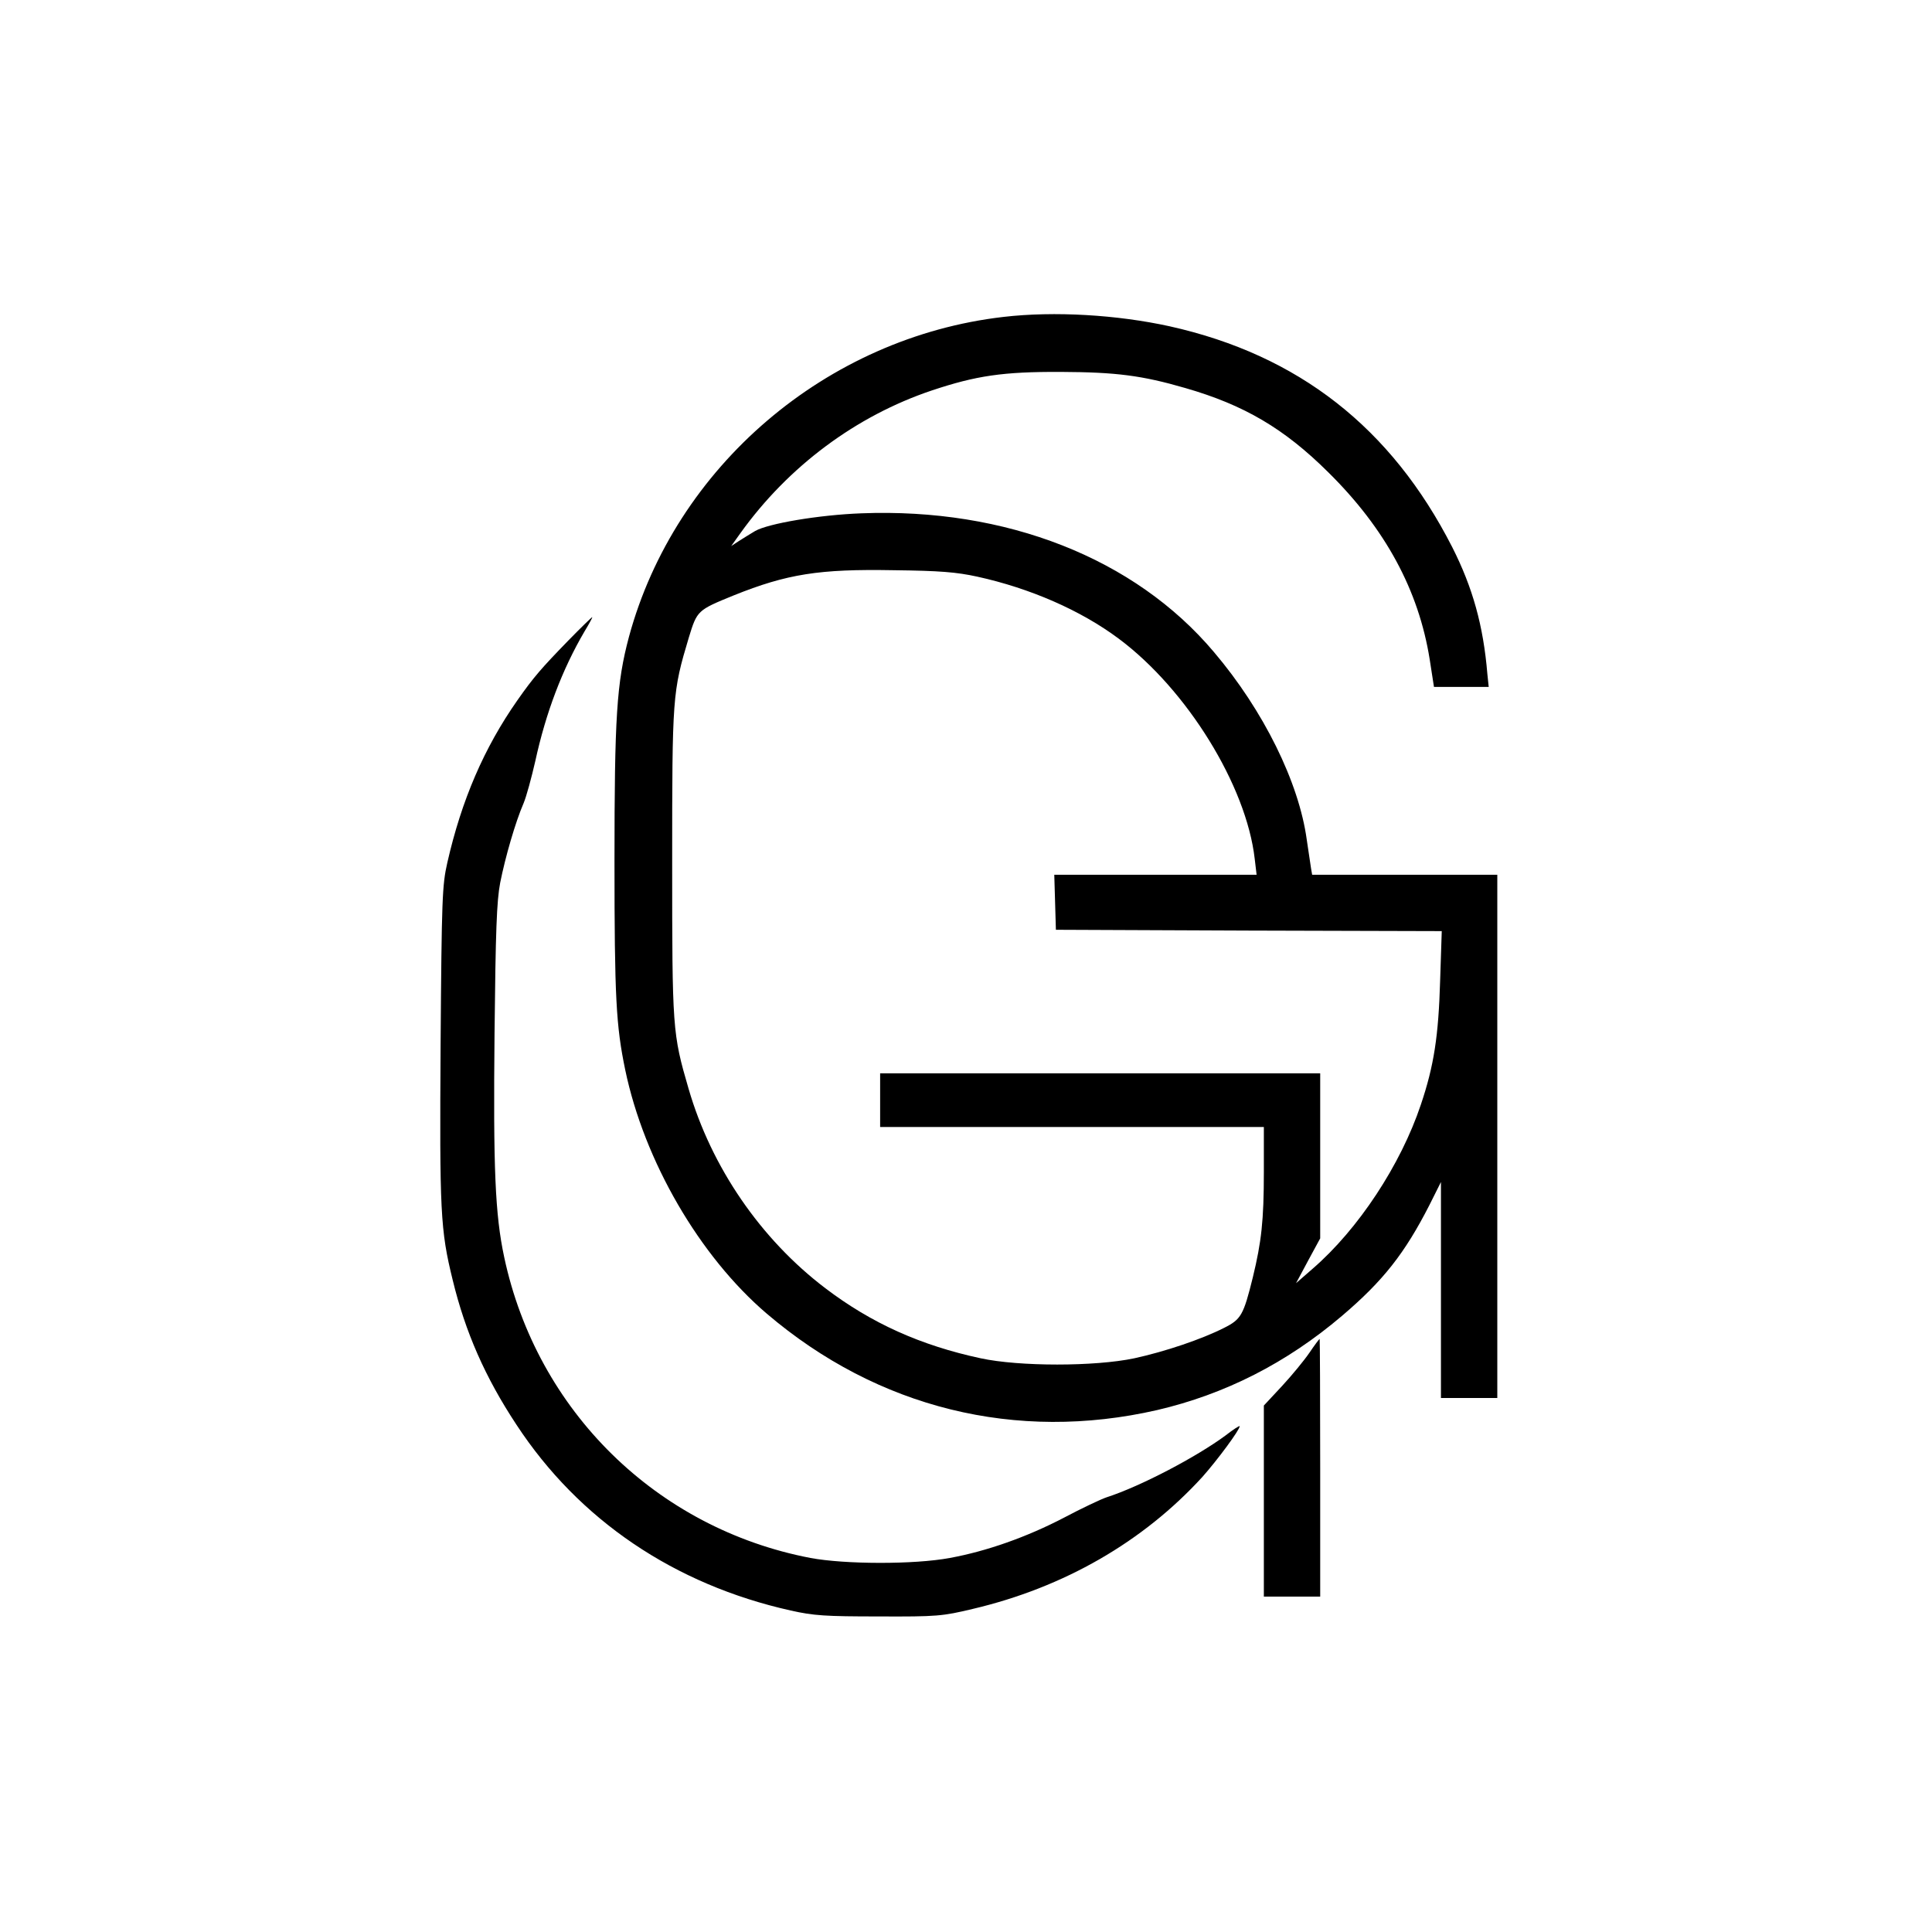
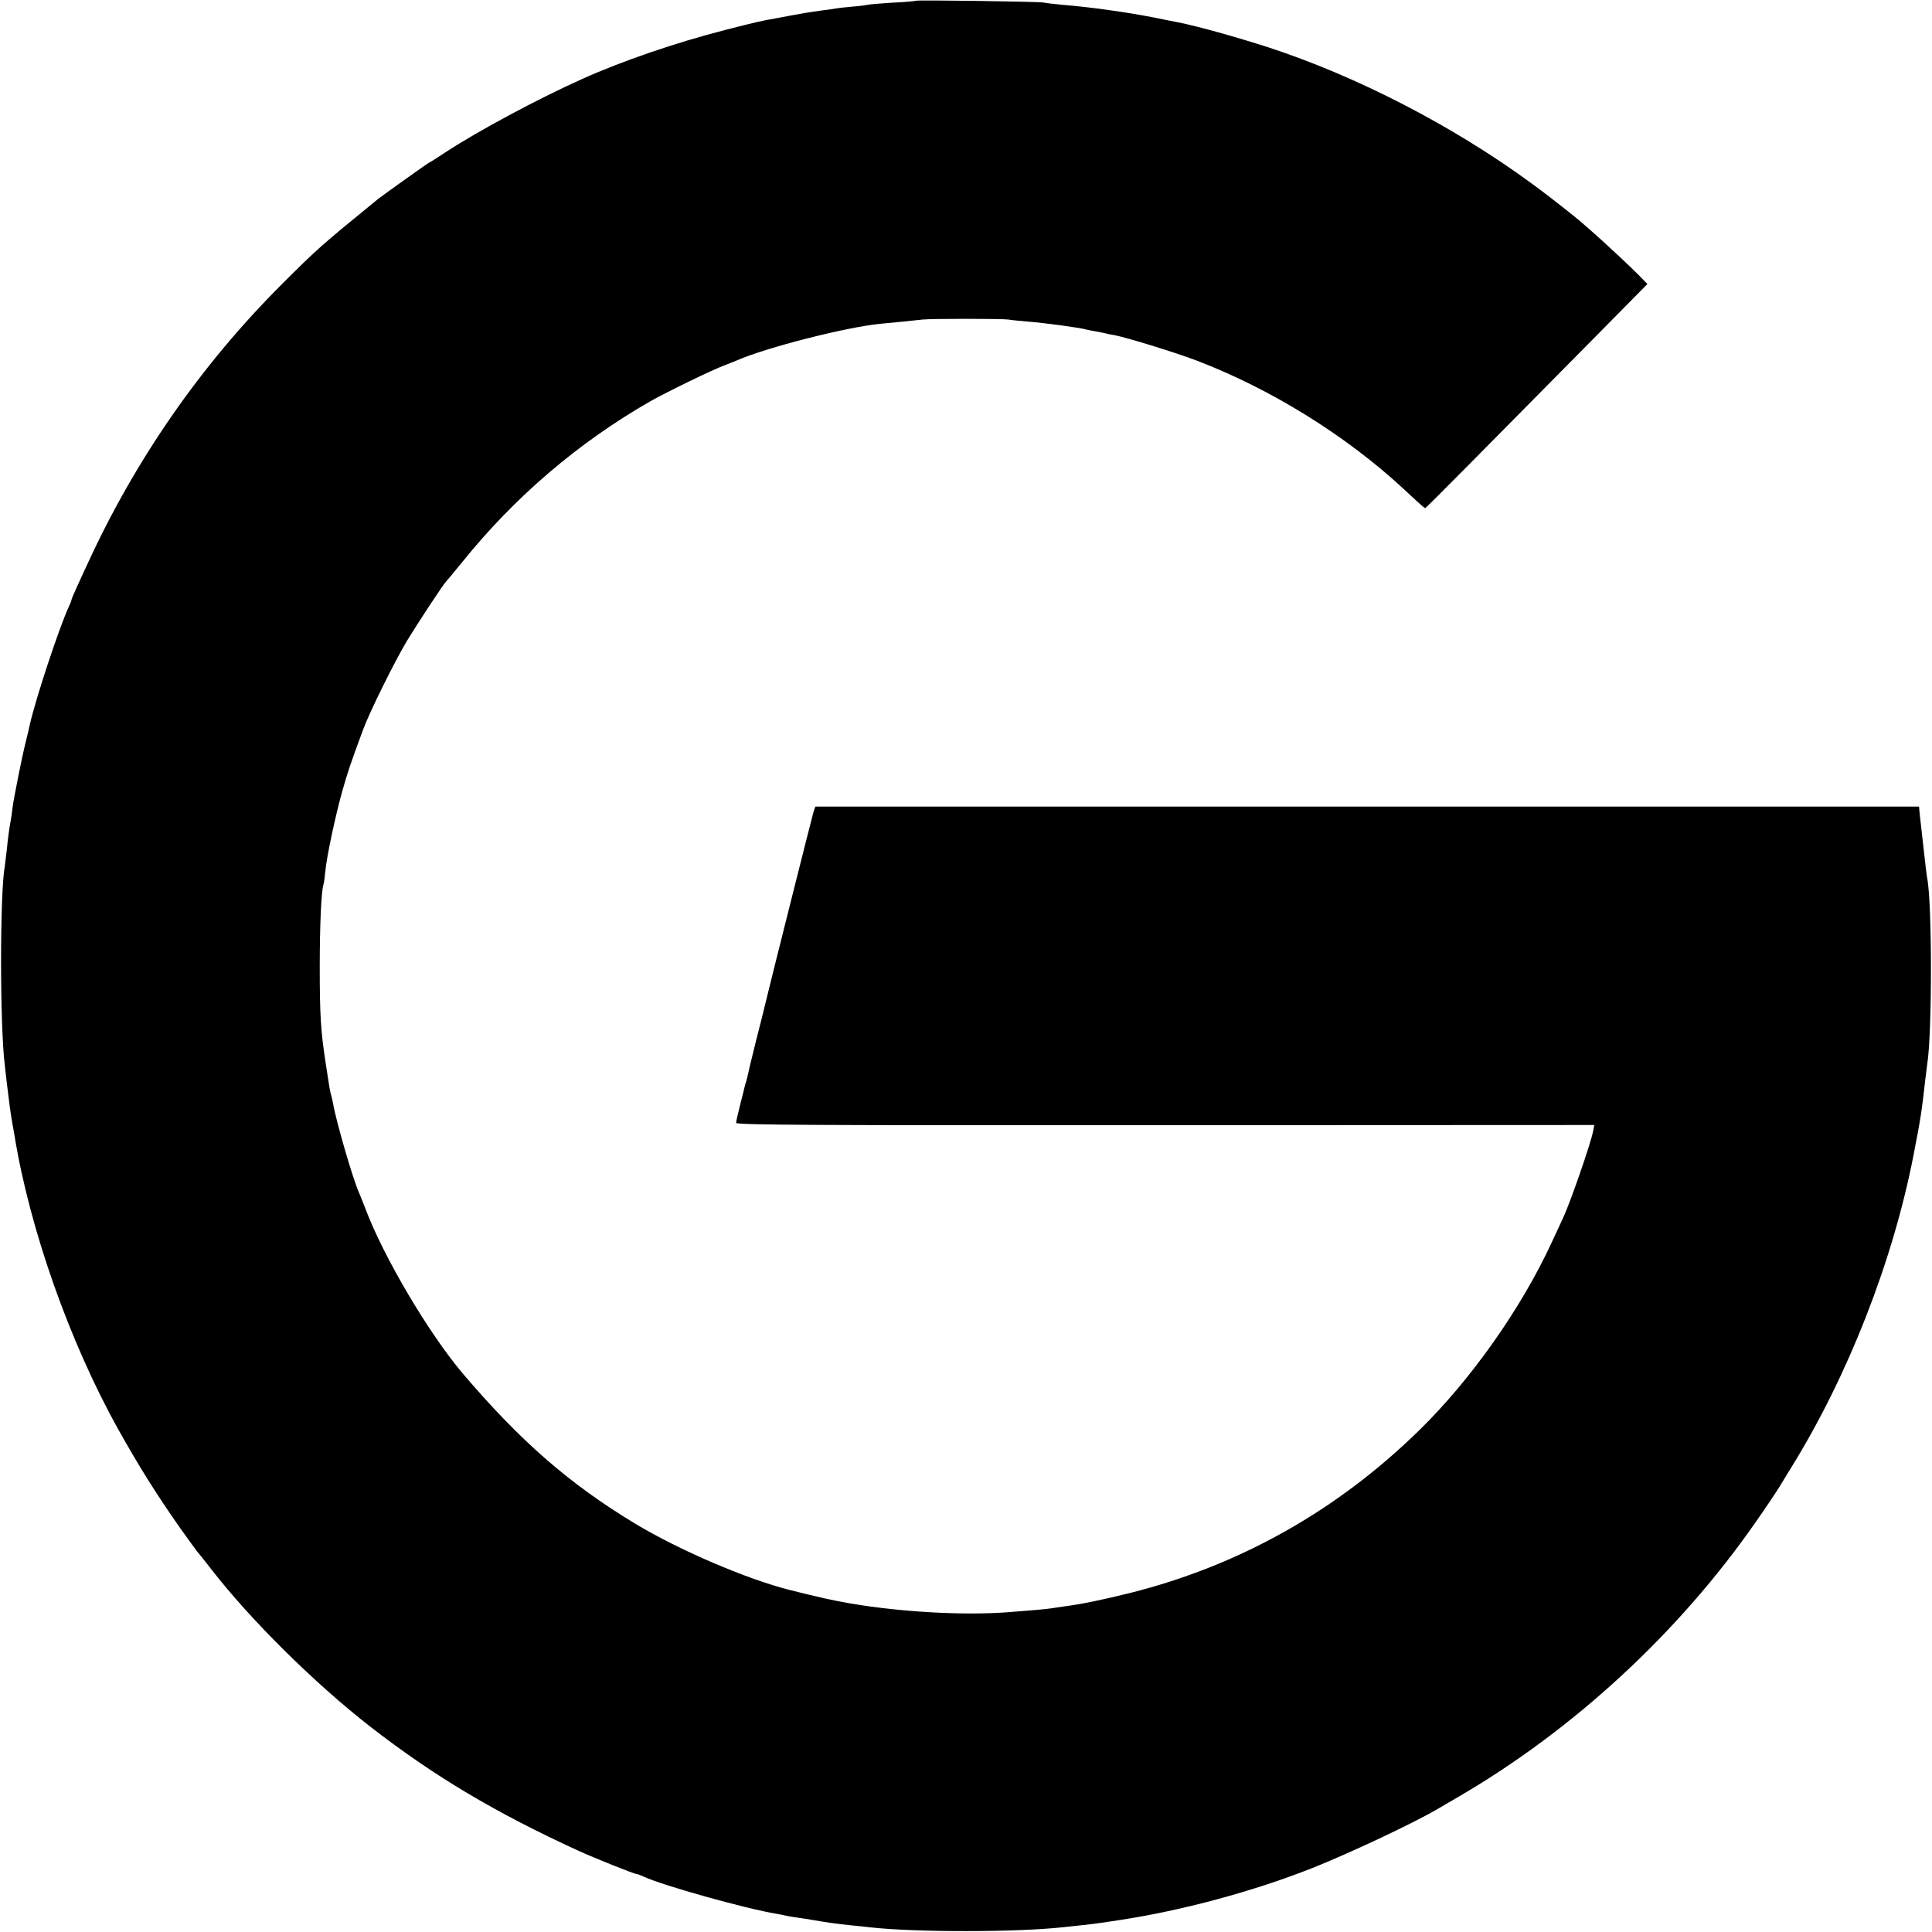
- <svg xmlns="http://www.w3.org/2000/svg" version="1.0" width="720pt" height="720pt" viewBox="0 0 720 720" preserveAspectRatio="xMidYMid meet">
-   <g transform="translate(0,720) scale(0.1,-0.1)" fill="#000000" stroke="none">
-     <path d="M3740 6019 c-660 -76 -1224 -558 -1396 -1192 -46 -172 -54 -298 -54 -837 0 -509 6 -613 40 -777 71 -340 277 -695 528 -909 413 -352 929 -479 1454 -359 253 59 482 175 689 351 154 131 234 233 326 413 l43 86 0 -402 0 -403 105 0 105 0 0 975 0 975 -345 0 -345 0 -4 23 c-2 12 -9 60 -16 107 -29 214 -161 482 -346 700 -295 350 -775 538 -1314 517 -159 -6 -347 -38 -396 -66 -17 -10 -44 -27 -60 -37 l-29 -19 35 49 c178 248 430 436 713 531 165 55 265 70 482 69 204 -1 300 -13 462 -60 219 -63 369 -151 533 -314 213 -210 337 -440 378 -697 l16 -103 102 0 102 0 -5 48 c-15 181 -55 323 -131 473 -227 445 -573 716 -1053 823 -196 43 -429 57 -619 35z m-98 -968 c196 -43 385 -125 527 -231 254 -189 476 -548 507 -821 l7 -59 -377 0 -377 0 3 -102 3 -103 719 -3 719 -2 -6 -183 c-6 -208 -23 -319 -72 -464 -75 -224 -233 -464 -403 -611 l-62 -54 45 84 45 83 0 308 0 307 -820 0 -820 0 0 -100 0 -100 715 0 715 0 0 -167 c0 -182 -9 -261 -41 -393 -35 -142 -44 -157 -108 -189 -83 -42 -219 -88 -334 -113 -147 -31 -428 -31 -572 0 -224 48 -408 131 -579 261 -241 183 -425 451 -510 744 -60 206 -61 222 -61 842 0 622 1 635 62 839 31 101 32 102 167 157 199 80 319 99 596 94 172 -2 234 -7 312 -24z" />
-     <path d="M2118 4813 c-101 -104 -129 -136 -190 -223 -124 -177 -208 -372 -261 -605 -19 -84 -21 -130 -25 -675 -4 -626 -1 -693 45 -880 47 -194 121 -363 238 -540 233 -355 588 -595 1022 -692 85 -19 128 -22 328 -22 217 -1 237 1 350 28 340 80 635 250 856 492 56 63 139 175 139 189 0 3 -24 -12 -52 -34 -108 -80 -317 -190 -444 -231 -21 -7 -93 -41 -159 -76 -138 -72 -288 -125 -425 -150 -133 -25 -392 -24 -520 0 -573 110 -1019 548 -1141 1121 -34 159 -41 331 -36 834 4 383 8 493 21 561 19 96 57 227 87 296 11 26 30 97 44 158 39 179 100 341 184 484 17 28 30 52 28 52 -2 0 -42 -39 -89 -87z" />
-     <path d="M4880 2159 c-19 -28 -65 -84 -102 -124 l-68 -73 0 -356 0 -356 105 0 105 0 0 480 c0 264 -1 480 -2 480 -2 0 -19 -23 -38 -51z" />
+ <svg xmlns="http://www.w3.org/2000/svg" version="1.0" width="1000pt" height="1000pt" viewBox="0 0 1000 1000" preserveAspectRatio="xMidYMid meet">
+   <g transform="translate(0,1000) scale(0.1,-0.1)" fill="#000000" stroke="none">
+     <path d="M4739 9996 c-2 -2 -58 -7 -123 -10 -66 -4 -122 -9 -125 -11 -4 -1 -37 -6 -76 -9 -38 -3 -79 -8 -90 -10 -11 -2 -42 -7 -70 -10 -79 -11 -106 -16 -160 -26 -27 -5 -63 -12 -80 -15 -69 -12 -98 -18 -261 -60 -254 -65 -532 -160 -739 -253 -234 -105 -543 -271 -712 -382 -42 -28 -77 -50 -79 -50 -4 0 -242 -170 -266 -189 -298 -243 -316 -259 -503 -446 -418 -418 -757 -908 -1005 -1450 -18 -38 -43 -93 -56 -122 -13 -28 -24 -55 -24 -58 0 -4 -7 -21 -15 -38 -48 -104 -171 -474 -201 -609 -2 -10 -6 -26 -8 -36 -2 -9 -9 -35 -14 -57 -17 -67 -61 -287 -67 -335 -3 -25 -7 -56 -10 -70 -7 -38 -13 -79 -20 -150 -4 -36 -9 -73 -10 -82 -26 -139 -26 -828 0 -1033 2 -16 6 -52 9 -80 12 -101 21 -172 31 -226 2 -9 6 -32 9 -50 78 -486 286 -1076 539 -1529 107 -191 195 -332 320 -510 45 -63 84 -117 87 -120 3 -3 37 -45 75 -94 202 -261 534 -589 820 -812 331 -257 648 -446 1080 -644 79 -36 288 -120 300 -120 4 0 21 -6 38 -14 100 -46 525 -165 687 -192 14 -2 36 -7 50 -10 13 -3 40 -7 60 -10 19 -2 60 -9 90 -14 63 -11 113 -18 190 -26 30 -3 73 -7 95 -10 237 -26 754 -26 1000 1 159 17 162 17 285 36 326 49 696 149 1000 269 196 78 523 232 648 305 10 6 55 32 101 59 601 348 1150 854 1550 1430 54 77 110 161 125 186 15 25 41 68 58 95 294 475 525 1066 632 1614 37 189 43 230 61 391 4 30 8 66 10 80 26 155 26 838 0 965 -2 11 -6 43 -9 70 -3 28 -10 91 -16 140 -6 50 -12 106 -14 125 l-3 35 -2857 0 -2856 0 -10 -30 c-7 -23 -227 -898 -245 -975 -3 -13 -38 -156 -50 -200 -16 -65 -37 -149 -41 -170 -3 -14 -8 -34 -11 -45 -4 -11 -8 -25 -9 -31 -1 -5 -11 -47 -23 -92 -11 -45 -21 -87 -21 -94 0 -11 426 -13 2221 -12 l2221 1 -6 -32 c-13 -65 -116 -364 -156 -450 -5 -11 -31 -67 -58 -125 -158 -342 -417 -709 -683 -970 -425 -417 -930 -702 -1499 -845 -155 -38 -240 -56 -350 -71 -25 -3 -52 -8 -61 -9 -16 -3 -116 -12 -224 -20 -230 -17 -550 1 -810 45 -97 17 -157 30 -320 71 -221 56 -571 206 -798 343 -340 205 -596 429 -891 776 -176 207 -412 606 -505 855 -13 33 -27 69 -32 80 -32 70 -119 370 -135 463 -3 15 -7 35 -10 44 -6 20 -7 25 -28 163 -26 169 -31 251 -31 500 0 219 8 391 19 426 3 8 7 39 10 70 7 76 51 282 87 412 28 98 43 145 109 322 33 90 165 356 227 459 56 92 191 297 202 306 3 3 41 48 83 100 272 338 601 619 974 833 85 48 323 164 384 186 19 8 49 19 65 26 154 67 562 171 740 189 22 2 74 7 115 11 41 4 89 9 105 11 43 5 415 5 445 0 14 -3 61 -7 105 -11 78 -6 265 -31 295 -40 8 -2 31 -7 50 -10 19 -3 42 -8 50 -10 8 -2 29 -7 45 -9 60 -11 309 -87 428 -132 383 -146 770 -386 1067 -660 25 -23 60 -56 79 -73 18 -17 35 -31 38 -31 4 0 305 304 931 938 l219 222 -47 48 c-102 101 -257 242 -335 305 -107 85 -143 113 -225 173 -401 293 -896 549 -1355 699 -171 55 -365 109 -465 129 -14 2 -70 14 -125 25 -144 28 -328 54 -475 66 -41 4 -86 9 -100 12 -28 5 -656 14 -661 9z" />
  </g>
</svg>
